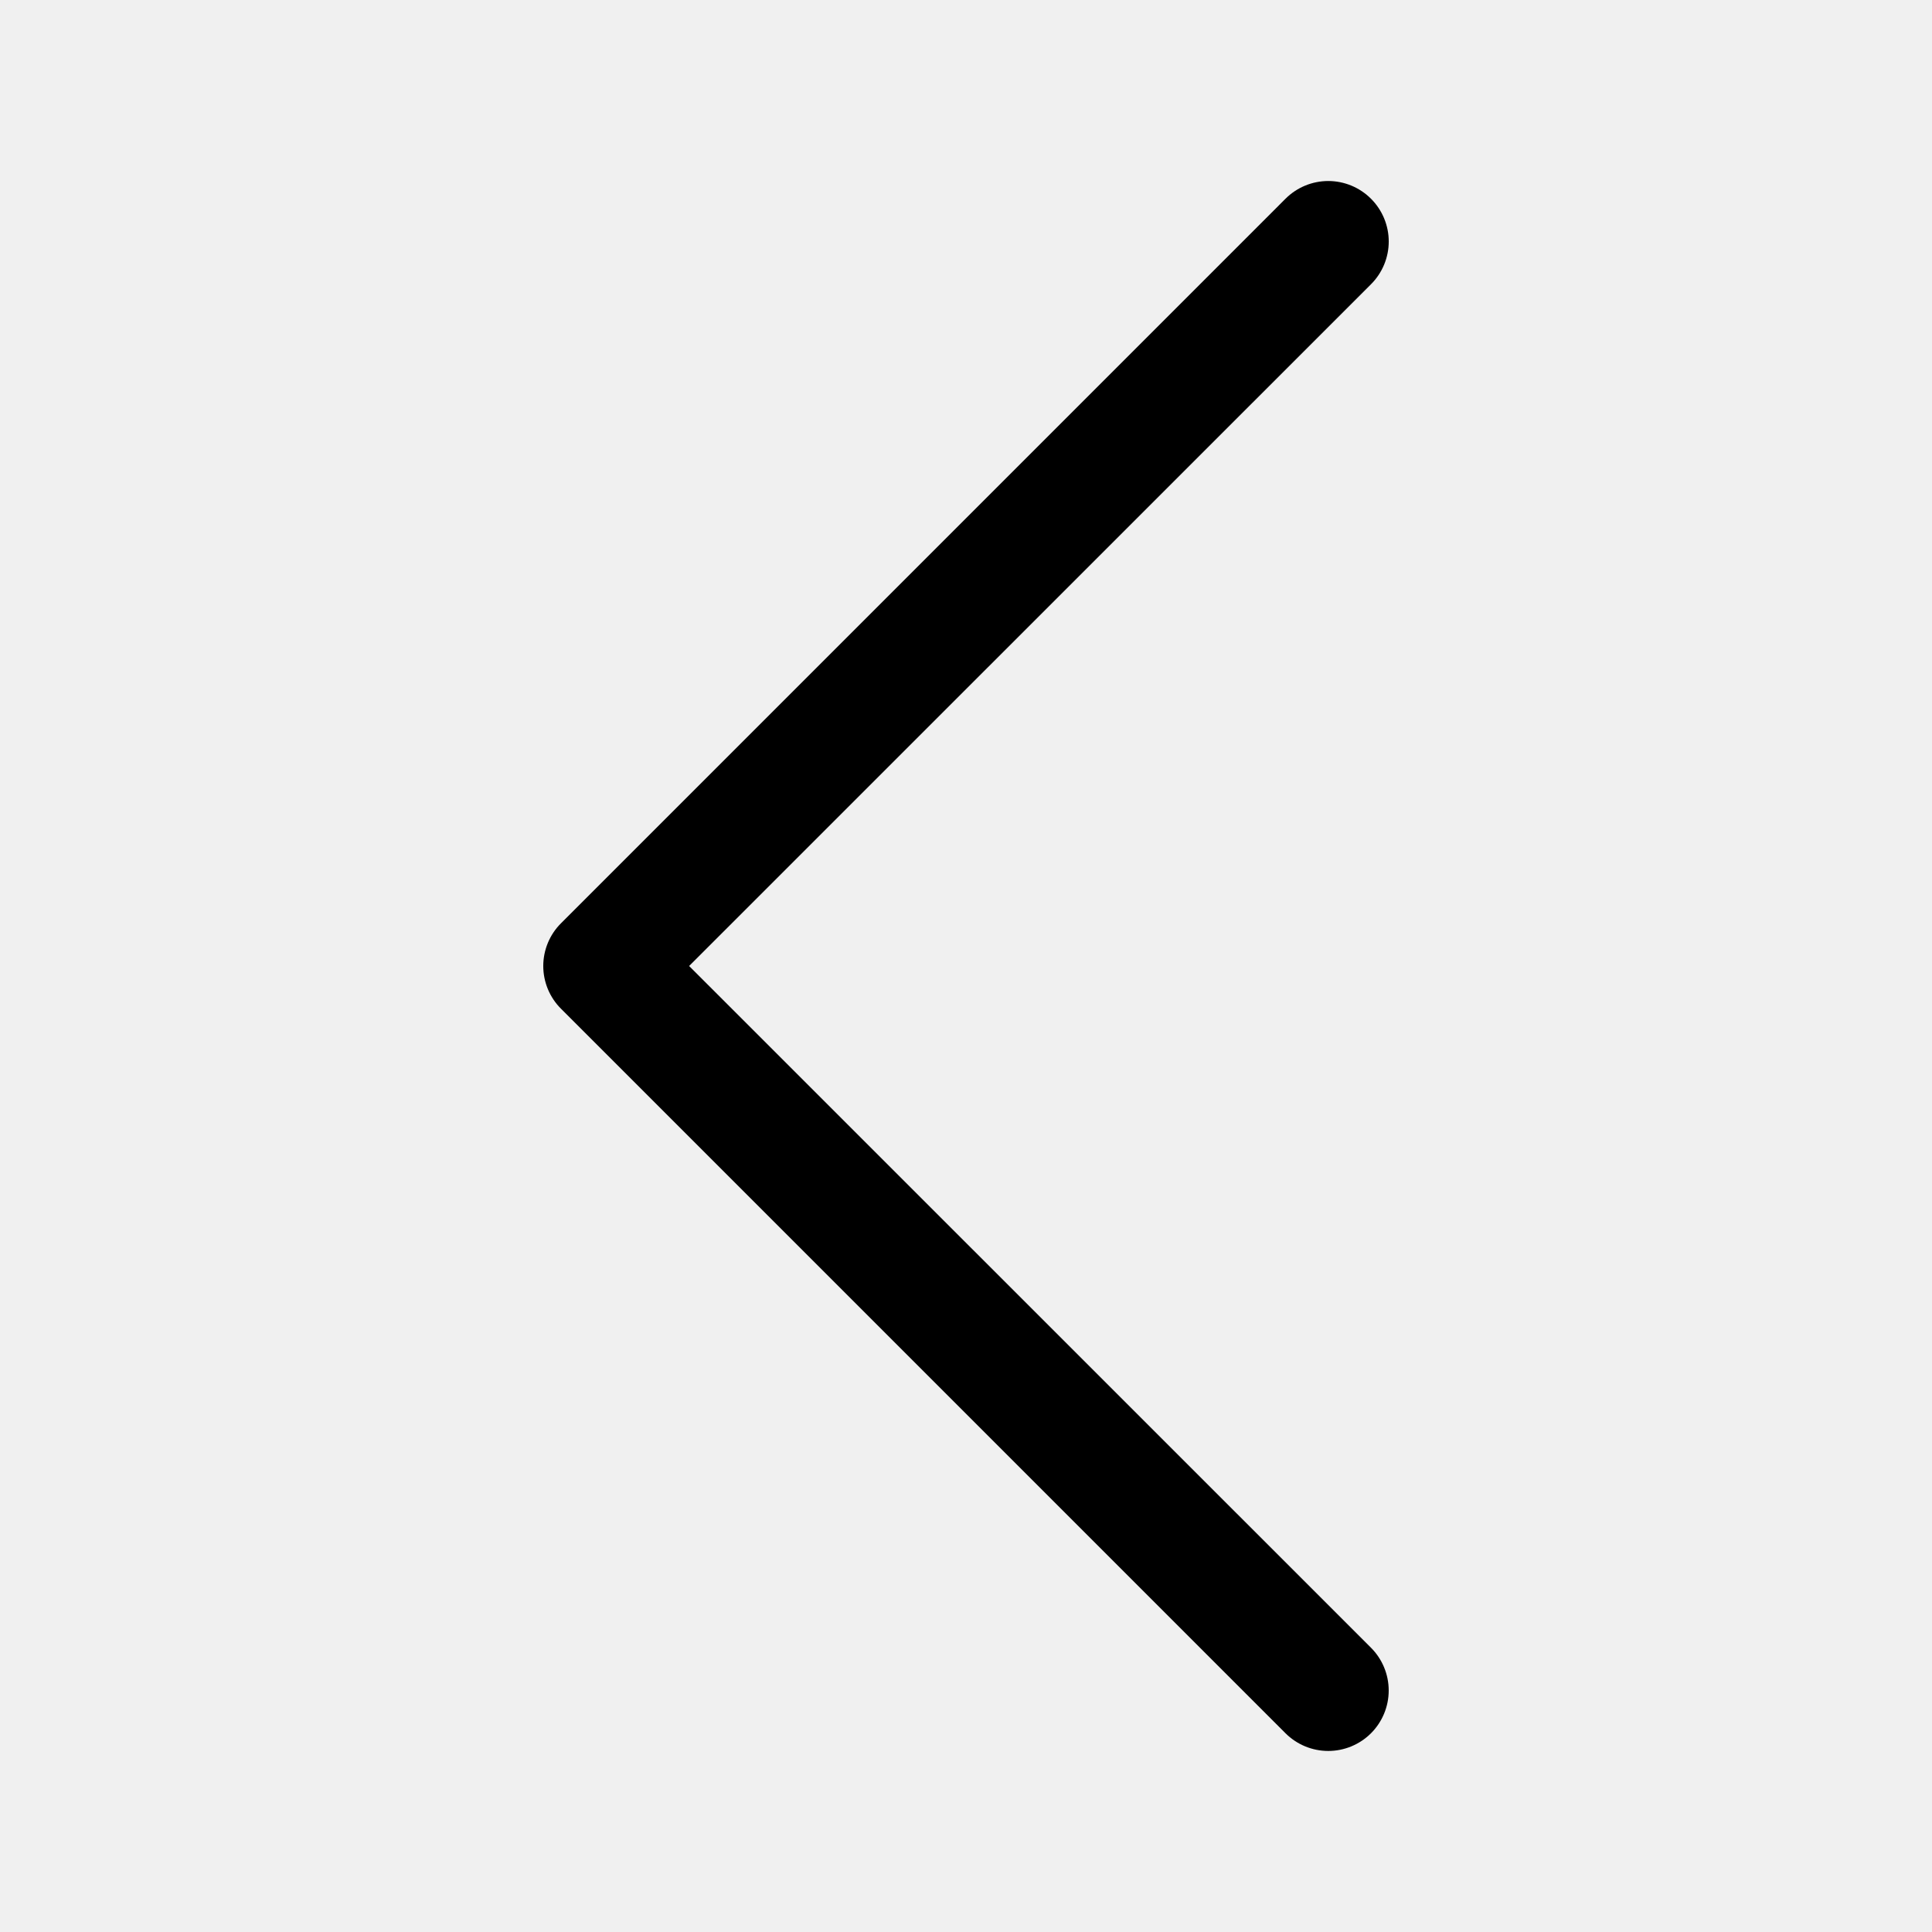
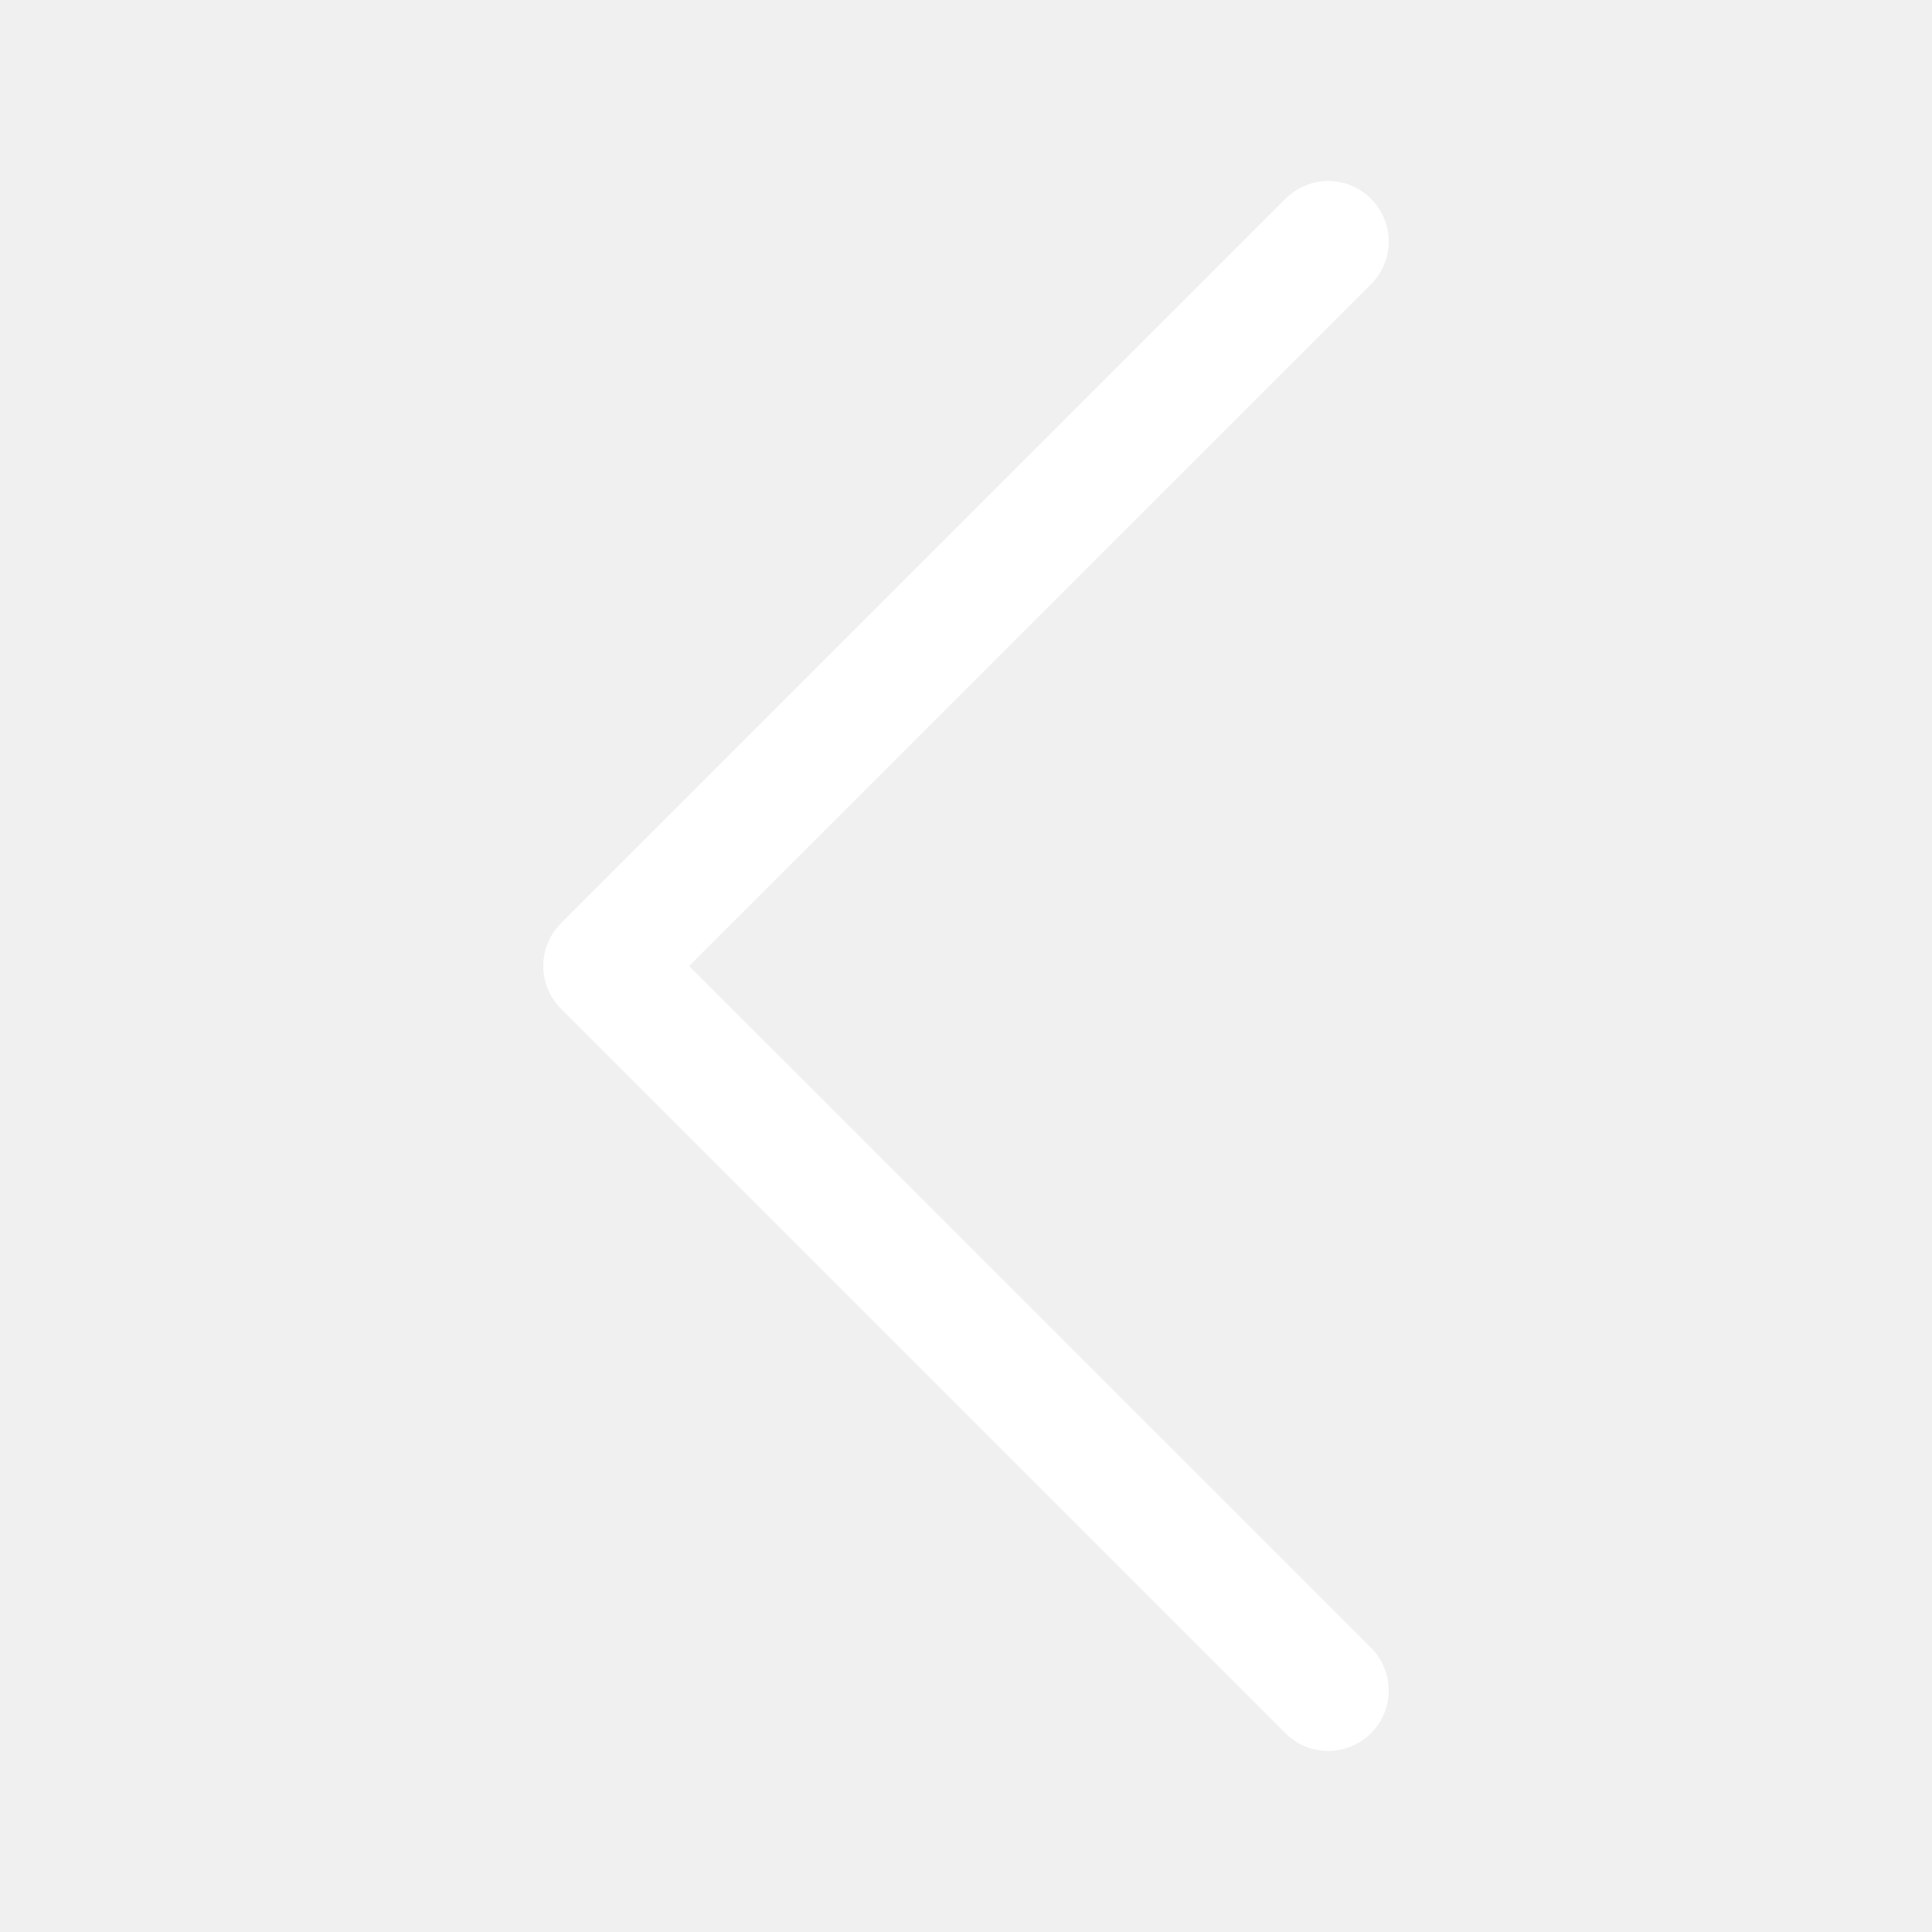
<svg xmlns="http://www.w3.org/2000/svg" width="100" height="100" viewBox="0 0 100 100" fill="none">
-   <path fill-rule="evenodd" clip-rule="evenodd" d="M70.963 10.287C71.254 10.578 71.484 10.923 71.642 11.302C71.799 11.682 71.881 12.089 71.881 12.5C71.881 12.911 71.799 13.318 71.642 13.698C71.484 14.077 71.254 14.422 70.963 14.713L35.669 50L70.963 85.287C71.549 85.874 71.879 86.67 71.879 87.5C71.879 88.33 71.549 89.126 70.963 89.713C70.376 90.299 69.58 90.629 68.75 90.629C67.92 90.629 67.124 90.299 66.537 89.713L29.038 52.212C28.746 51.922 28.516 51.577 28.358 51.198C28.201 50.818 28.119 50.411 28.119 50C28.119 49.589 28.201 49.182 28.358 48.802C28.516 48.423 28.746 48.078 29.038 47.788L66.537 10.287C66.828 9.996 67.173 9.766 67.552 9.608C67.932 9.451 68.339 9.369 68.75 9.369C69.161 9.369 69.568 9.451 69.948 9.608C70.327 9.766 70.672 9.996 70.963 10.287Z" fill="black" />
+   <path fill-rule="evenodd" clip-rule="evenodd" d="M70.963 10.287C71.254 10.578 71.484 10.923 71.642 11.302C71.799 11.682 71.881 12.089 71.881 12.5C71.881 12.911 71.799 13.318 71.642 13.698C71.484 14.077 71.254 14.422 70.963 14.713L35.669 50L70.963 85.287C71.549 85.874 71.879 86.67 71.879 87.5C71.879 88.33 71.549 89.126 70.963 89.713C70.376 90.299 69.58 90.629 68.75 90.629C67.92 90.629 67.124 90.299 66.537 89.713L29.038 52.212C28.746 51.922 28.516 51.577 28.358 51.198C28.201 50.818 28.119 50.411 28.119 50C28.119 49.589 28.201 49.182 28.358 48.802C28.516 48.423 28.746 48.078 29.038 47.788L66.537 10.287C66.828 9.996 67.173 9.766 67.552 9.608C67.932 9.451 68.339 9.369 68.75 9.369C69.161 9.369 69.568 9.451 69.948 9.608C70.327 9.766 70.672 9.996 70.963 10.287Z" fill="#FFFFFF" />
</svg>
